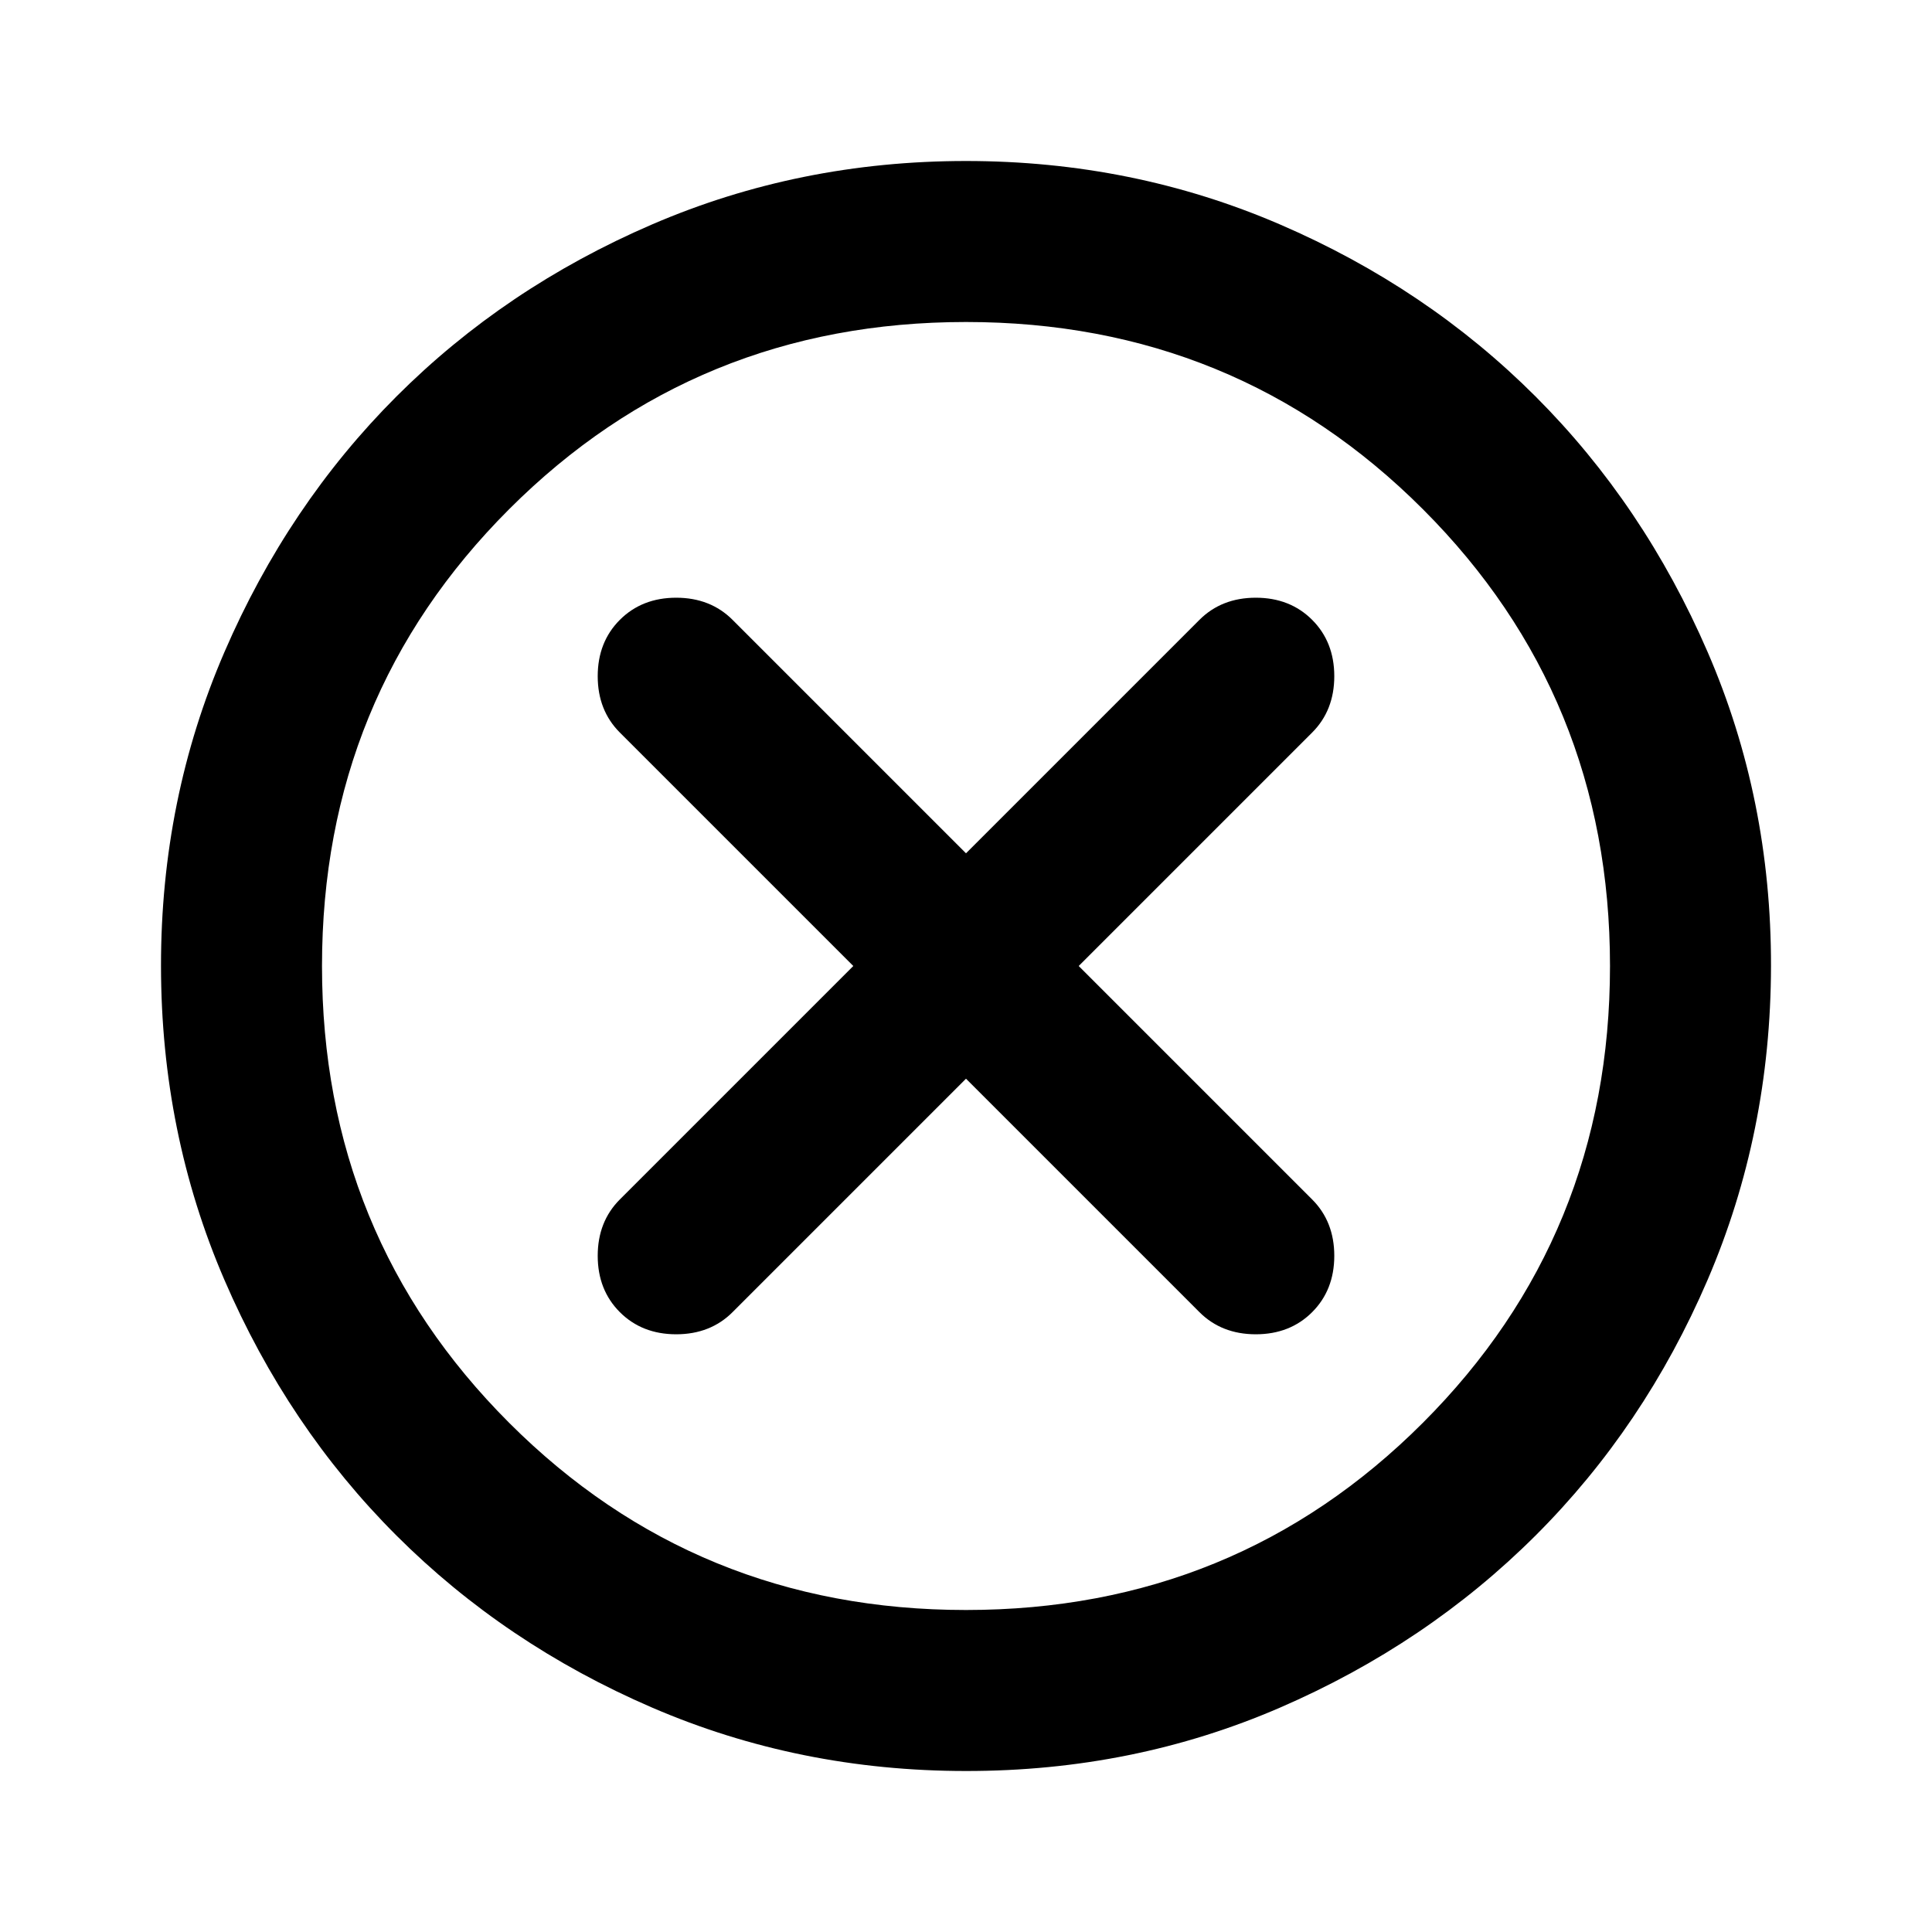
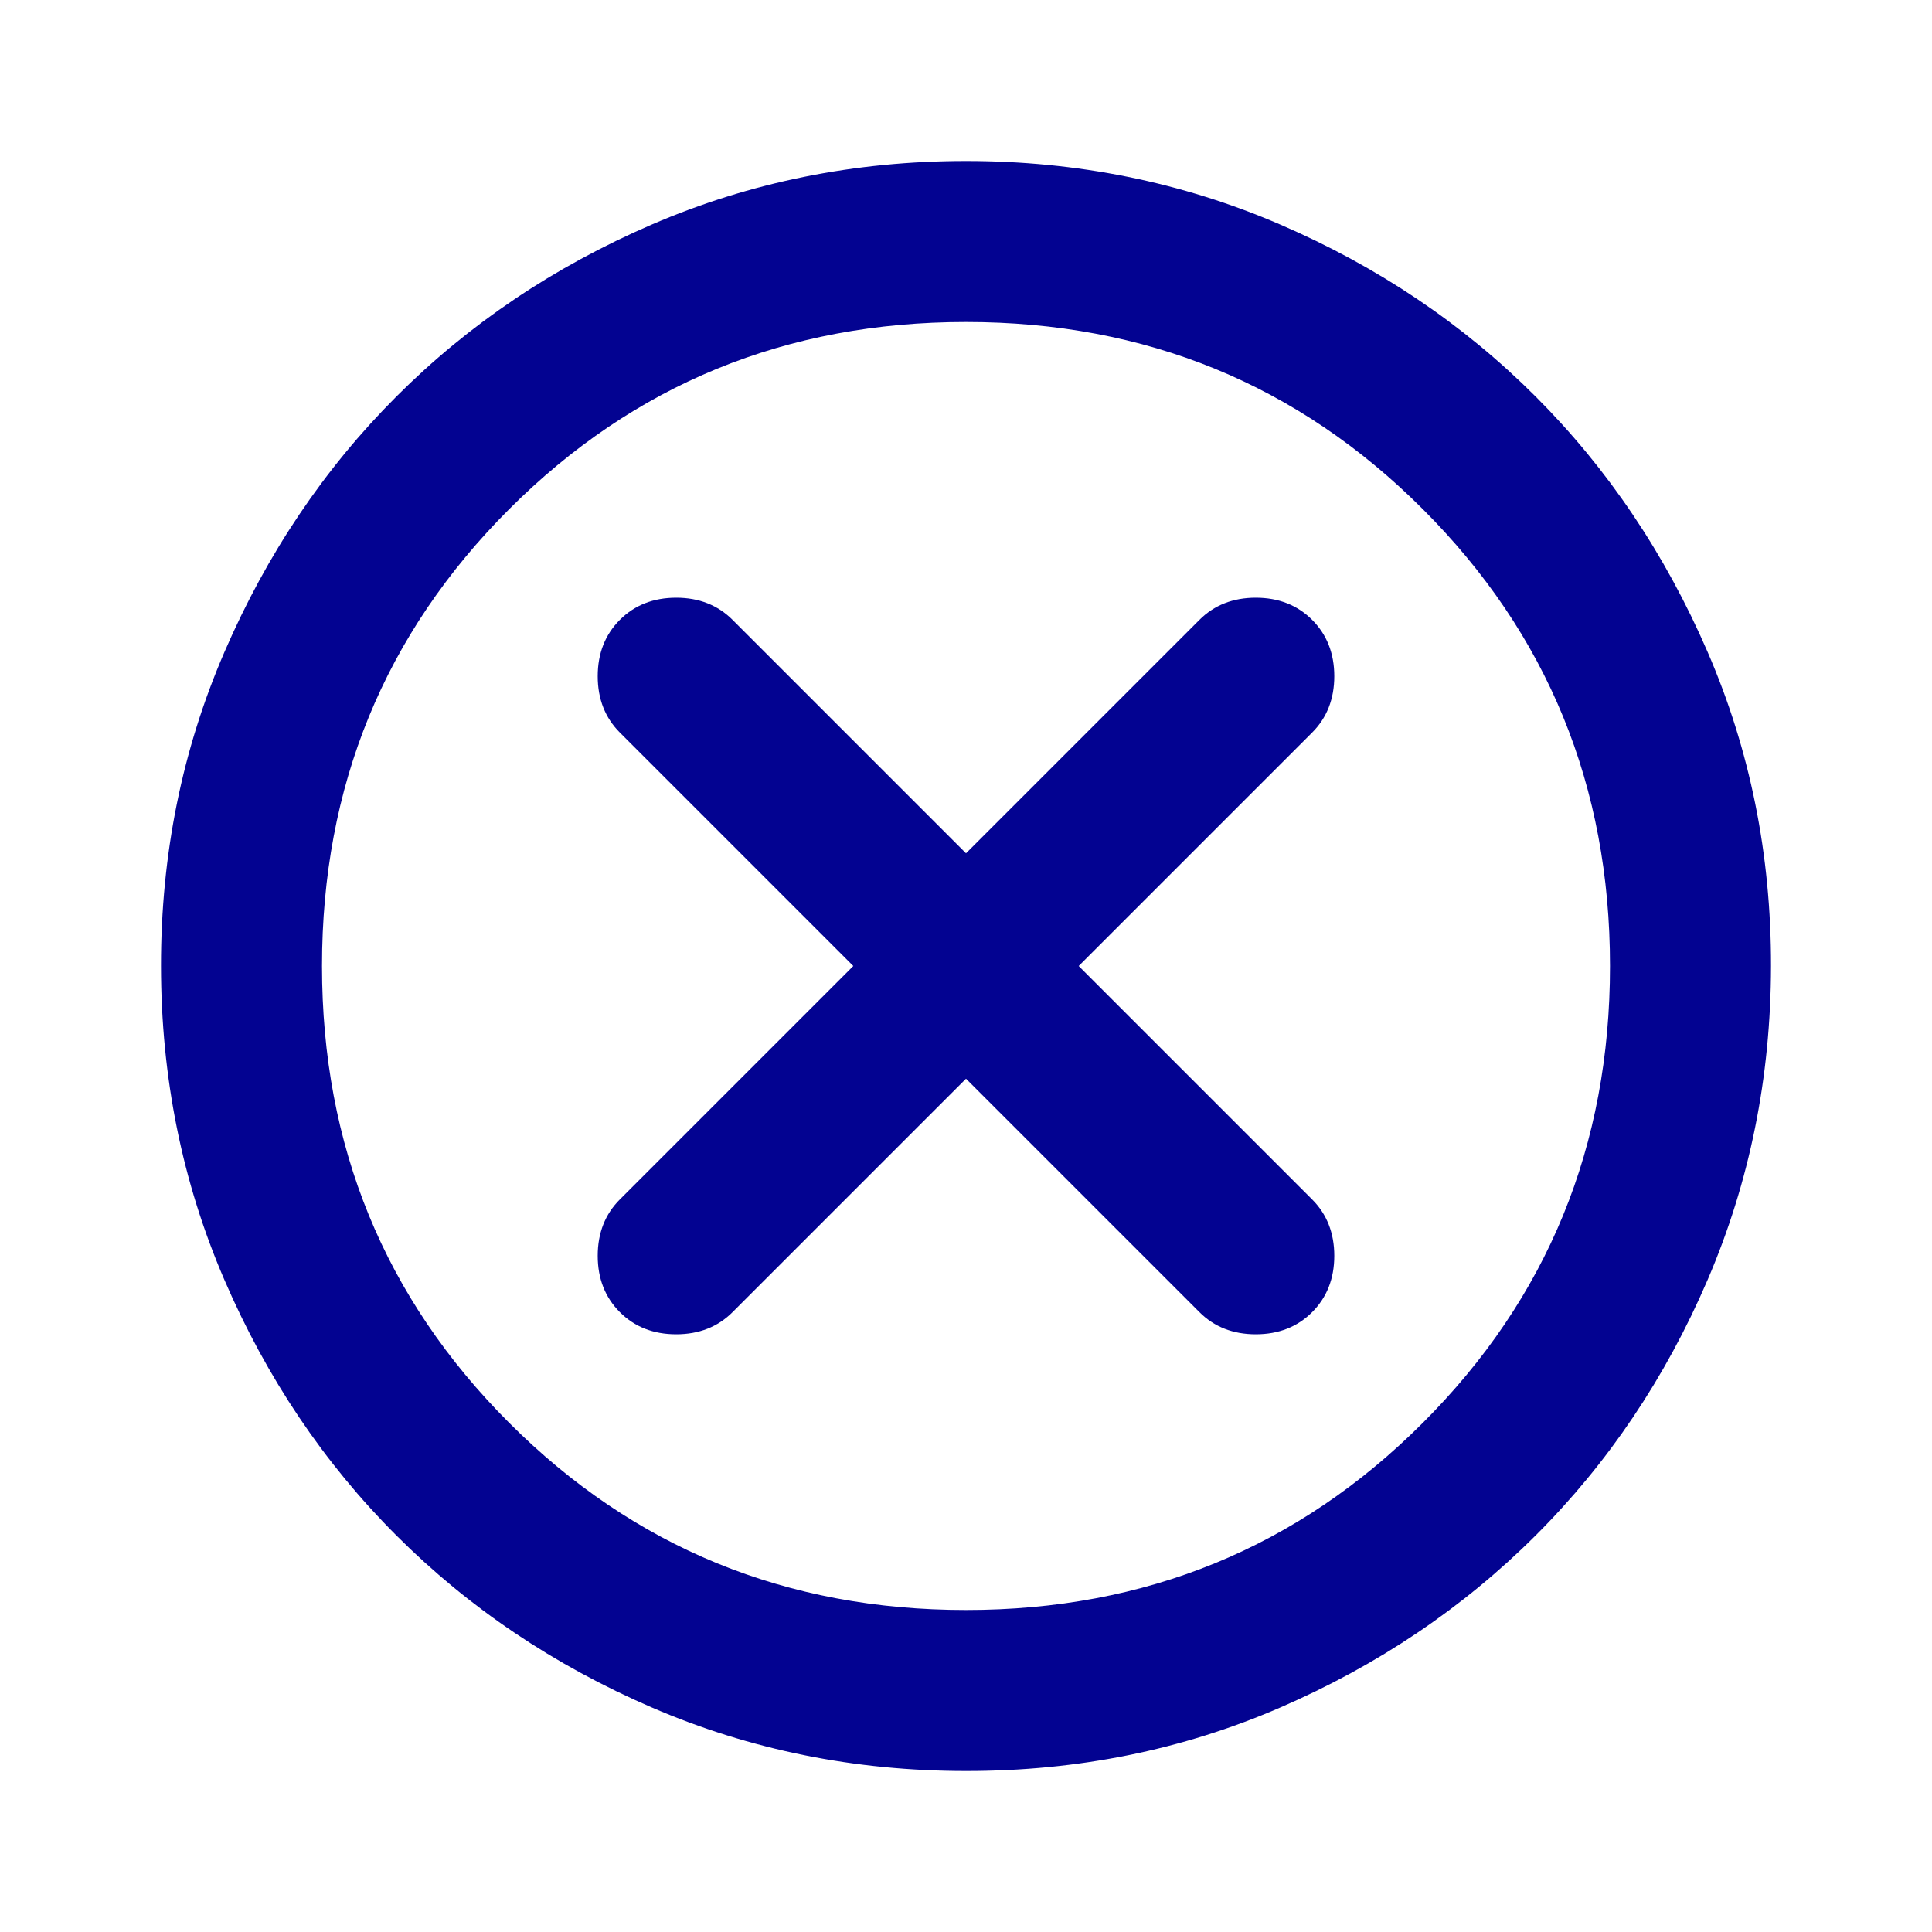
<svg xmlns="http://www.w3.org/2000/svg" width="24" height="24" viewBox="0 0 24 24" fill="none">
-   <path d="M12 13.4L14.9 16.3C15.083 16.483 15.317 16.575 15.6 16.575C15.883 16.575 16.117 16.483 16.3 16.3C16.483 16.117 16.575 15.883 16.575 15.6C16.575 15.317 16.483 15.083 16.3 14.9L13.4 12L16.3 9.1C16.483 8.917 16.575 8.683 16.575 8.4C16.575 8.117 16.483 7.883 16.3 7.7C16.117 7.517 15.883 7.425 15.6 7.425C15.317 7.425 15.083 7.517 14.9 7.7L12 10.6L9.1 7.7C8.917 7.517 8.683 7.425 8.4 7.425C8.117 7.425 7.883 7.517 7.7 7.7C7.517 7.883 7.425 8.117 7.425 8.4C7.425 8.683 7.517 8.917 7.7 9.1L10.6 12L7.7 14.9C7.517 15.083 7.425 15.317 7.425 15.6C7.425 15.883 7.517 16.117 7.7 16.3C7.883 16.483 8.117 16.575 8.4 16.575C8.683 16.575 8.917 16.483 9.1 16.3L12 13.4ZM12 22C10.617 22 9.317 21.737 8.1 21.212C6.883 20.687 5.825 19.974 4.925 19.075C4.025 18.176 3.313 17.117 2.788 15.9C2.263 14.683 2.001 13.383 2 12C1.999 10.617 2.262 9.317 2.788 8.1C3.314 6.883 4.026 5.824 4.925 4.925C5.824 4.026 6.882 3.313 8.1 2.788C9.318 2.263 10.618 2 12 2C13.382 2 14.682 2.263 15.9 2.788C17.118 3.313 18.176 4.026 19.075 4.925C19.974 5.824 20.686 6.883 21.213 8.1C21.74 9.317 22.002 10.617 22 12C21.998 13.383 21.735 14.683 21.212 15.9C20.689 17.117 19.976 18.176 19.075 19.075C18.174 19.974 17.115 20.687 15.9 21.213C14.685 21.739 13.385 22.001 12 22ZM12 20C14.233 20 16.125 19.225 17.675 17.675C19.225 16.125 20 14.233 20 12C20 9.767 19.225 7.875 17.675 6.325C16.125 4.775 14.233 4 12 4C9.767 4 7.875 4.775 6.325 6.325C4.775 7.875 4 9.767 4 12C4 14.233 4.775 16.125 6.325 17.675C7.875 19.225 9.767 20 12 20Z" fill="black" />
+   <path d="M12 13.4L14.9 16.3C15.083 16.483 15.317 16.575 15.6 16.575C15.883 16.575 16.117 16.483 16.3 16.3C16.483 16.117 16.575 15.883 16.575 15.6C16.575 15.317 16.483 15.083 16.3 14.9L13.4 12L16.3 9.1C16.483 8.917 16.575 8.683 16.575 8.4C16.575 8.117 16.483 7.883 16.3 7.7C16.117 7.517 15.883 7.425 15.6 7.425C15.317 7.425 15.083 7.517 14.9 7.7L12 10.6L9.1 7.7C8.917 7.517 8.683 7.425 8.4 7.425C8.117 7.425 7.883 7.517 7.7 7.7C7.517 7.883 7.425 8.117 7.425 8.4C7.425 8.683 7.517 8.917 7.7 9.1L10.6 12L7.7 14.9C7.517 15.083 7.425 15.317 7.425 15.6C7.425 15.883 7.517 16.117 7.7 16.3C7.883 16.483 8.117 16.575 8.4 16.575C8.683 16.575 8.917 16.483 9.1 16.3L12 13.4ZM12 22C10.617 22 9.317 21.737 8.1 21.212C6.883 20.687 5.825 19.974 4.925 19.075C4.025 18.176 3.313 17.117 2.788 15.9C2.263 14.683 2.001 13.383 2 12C1.999 10.617 2.262 9.317 2.788 8.1C3.314 6.883 4.026 5.824 4.925 4.925C5.824 4.026 6.882 3.313 8.1 2.788C9.318 2.263 10.618 2 12 2C13.382 2 14.682 2.263 15.9 2.788C17.118 3.313 18.176 4.026 19.075 4.925C19.974 5.824 20.686 6.883 21.213 8.1C21.74 9.317 22.002 10.617 22 12C21.998 13.383 21.735 14.683 21.212 15.9C20.689 17.117 19.976 18.176 19.075 19.075C18.174 19.974 17.115 20.687 15.9 21.213C14.685 21.739 13.385 22.001 12 22ZM12 20C14.233 20 16.125 19.225 17.675 17.675C19.225 16.125 20 14.233 20 12C20 9.767 19.225 7.875 17.675 6.325C16.125 4.775 14.233 4 12 4C9.767 4 7.875 4.775 6.325 6.325C4.775 7.875 4 9.767 4 12C4 14.233 4.775 16.125 6.325 17.675C7.875 19.225 9.767 20 12 20Z" fill="#030391" />
</svg>
